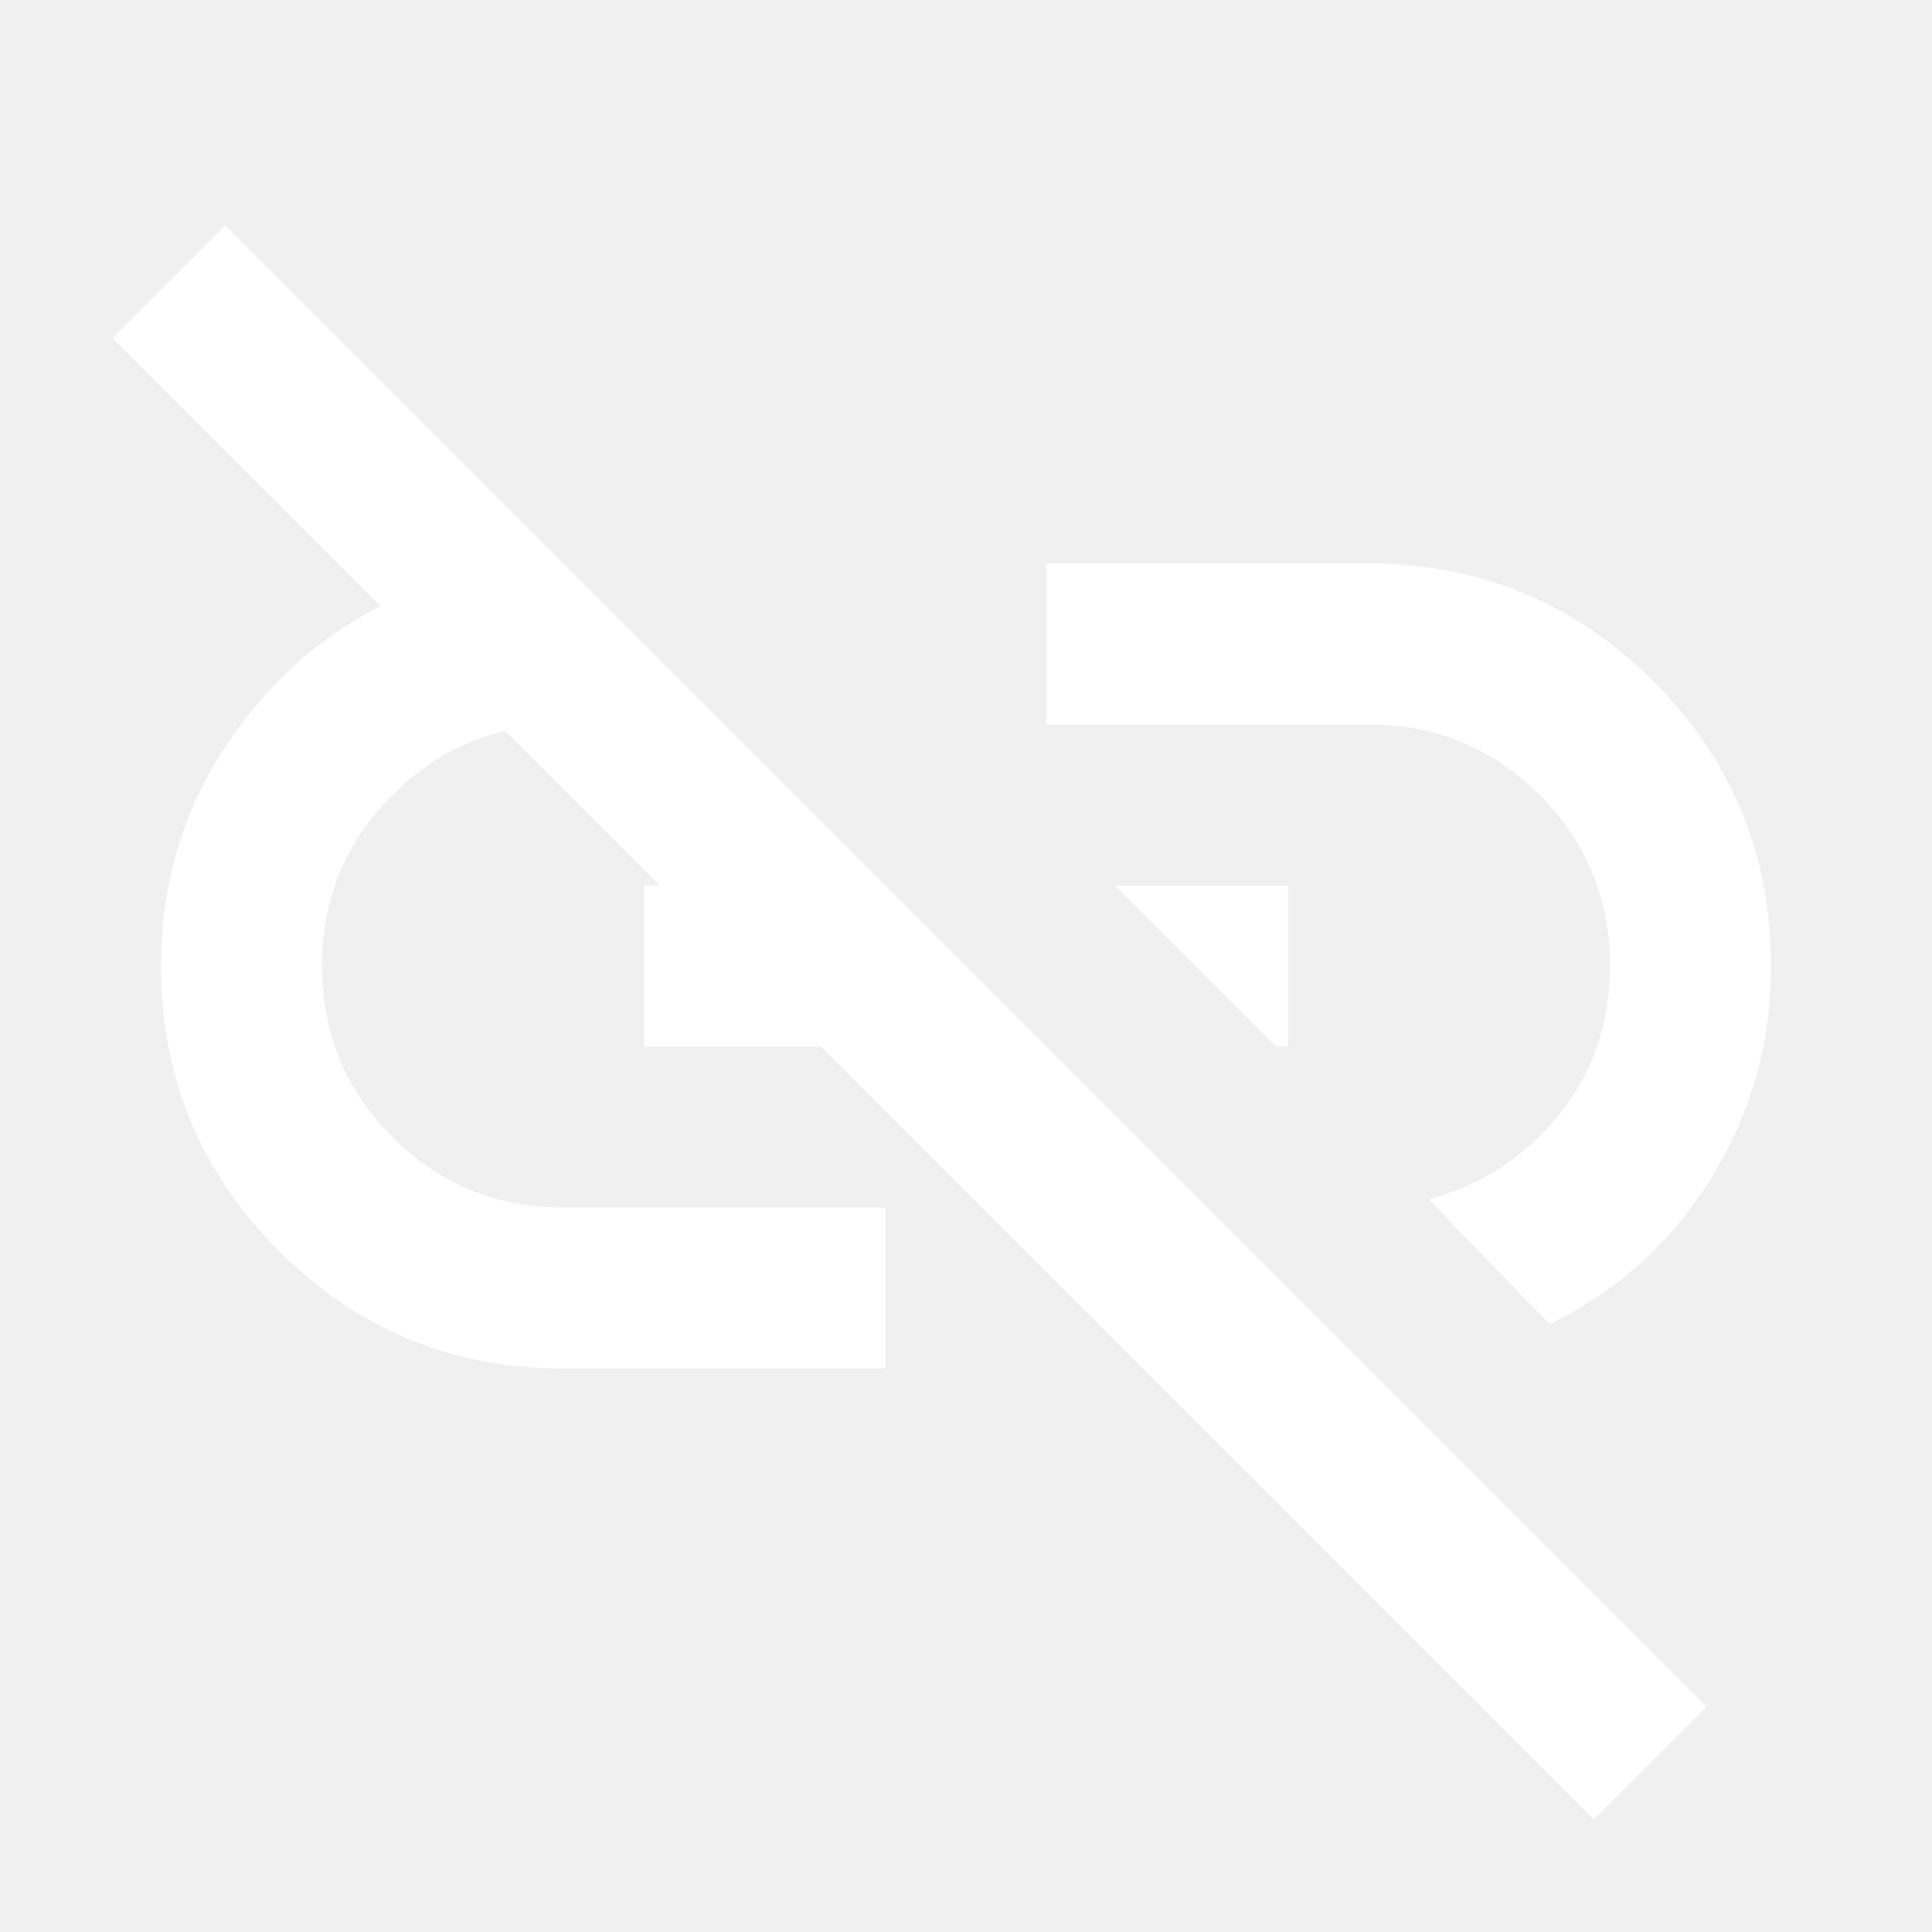
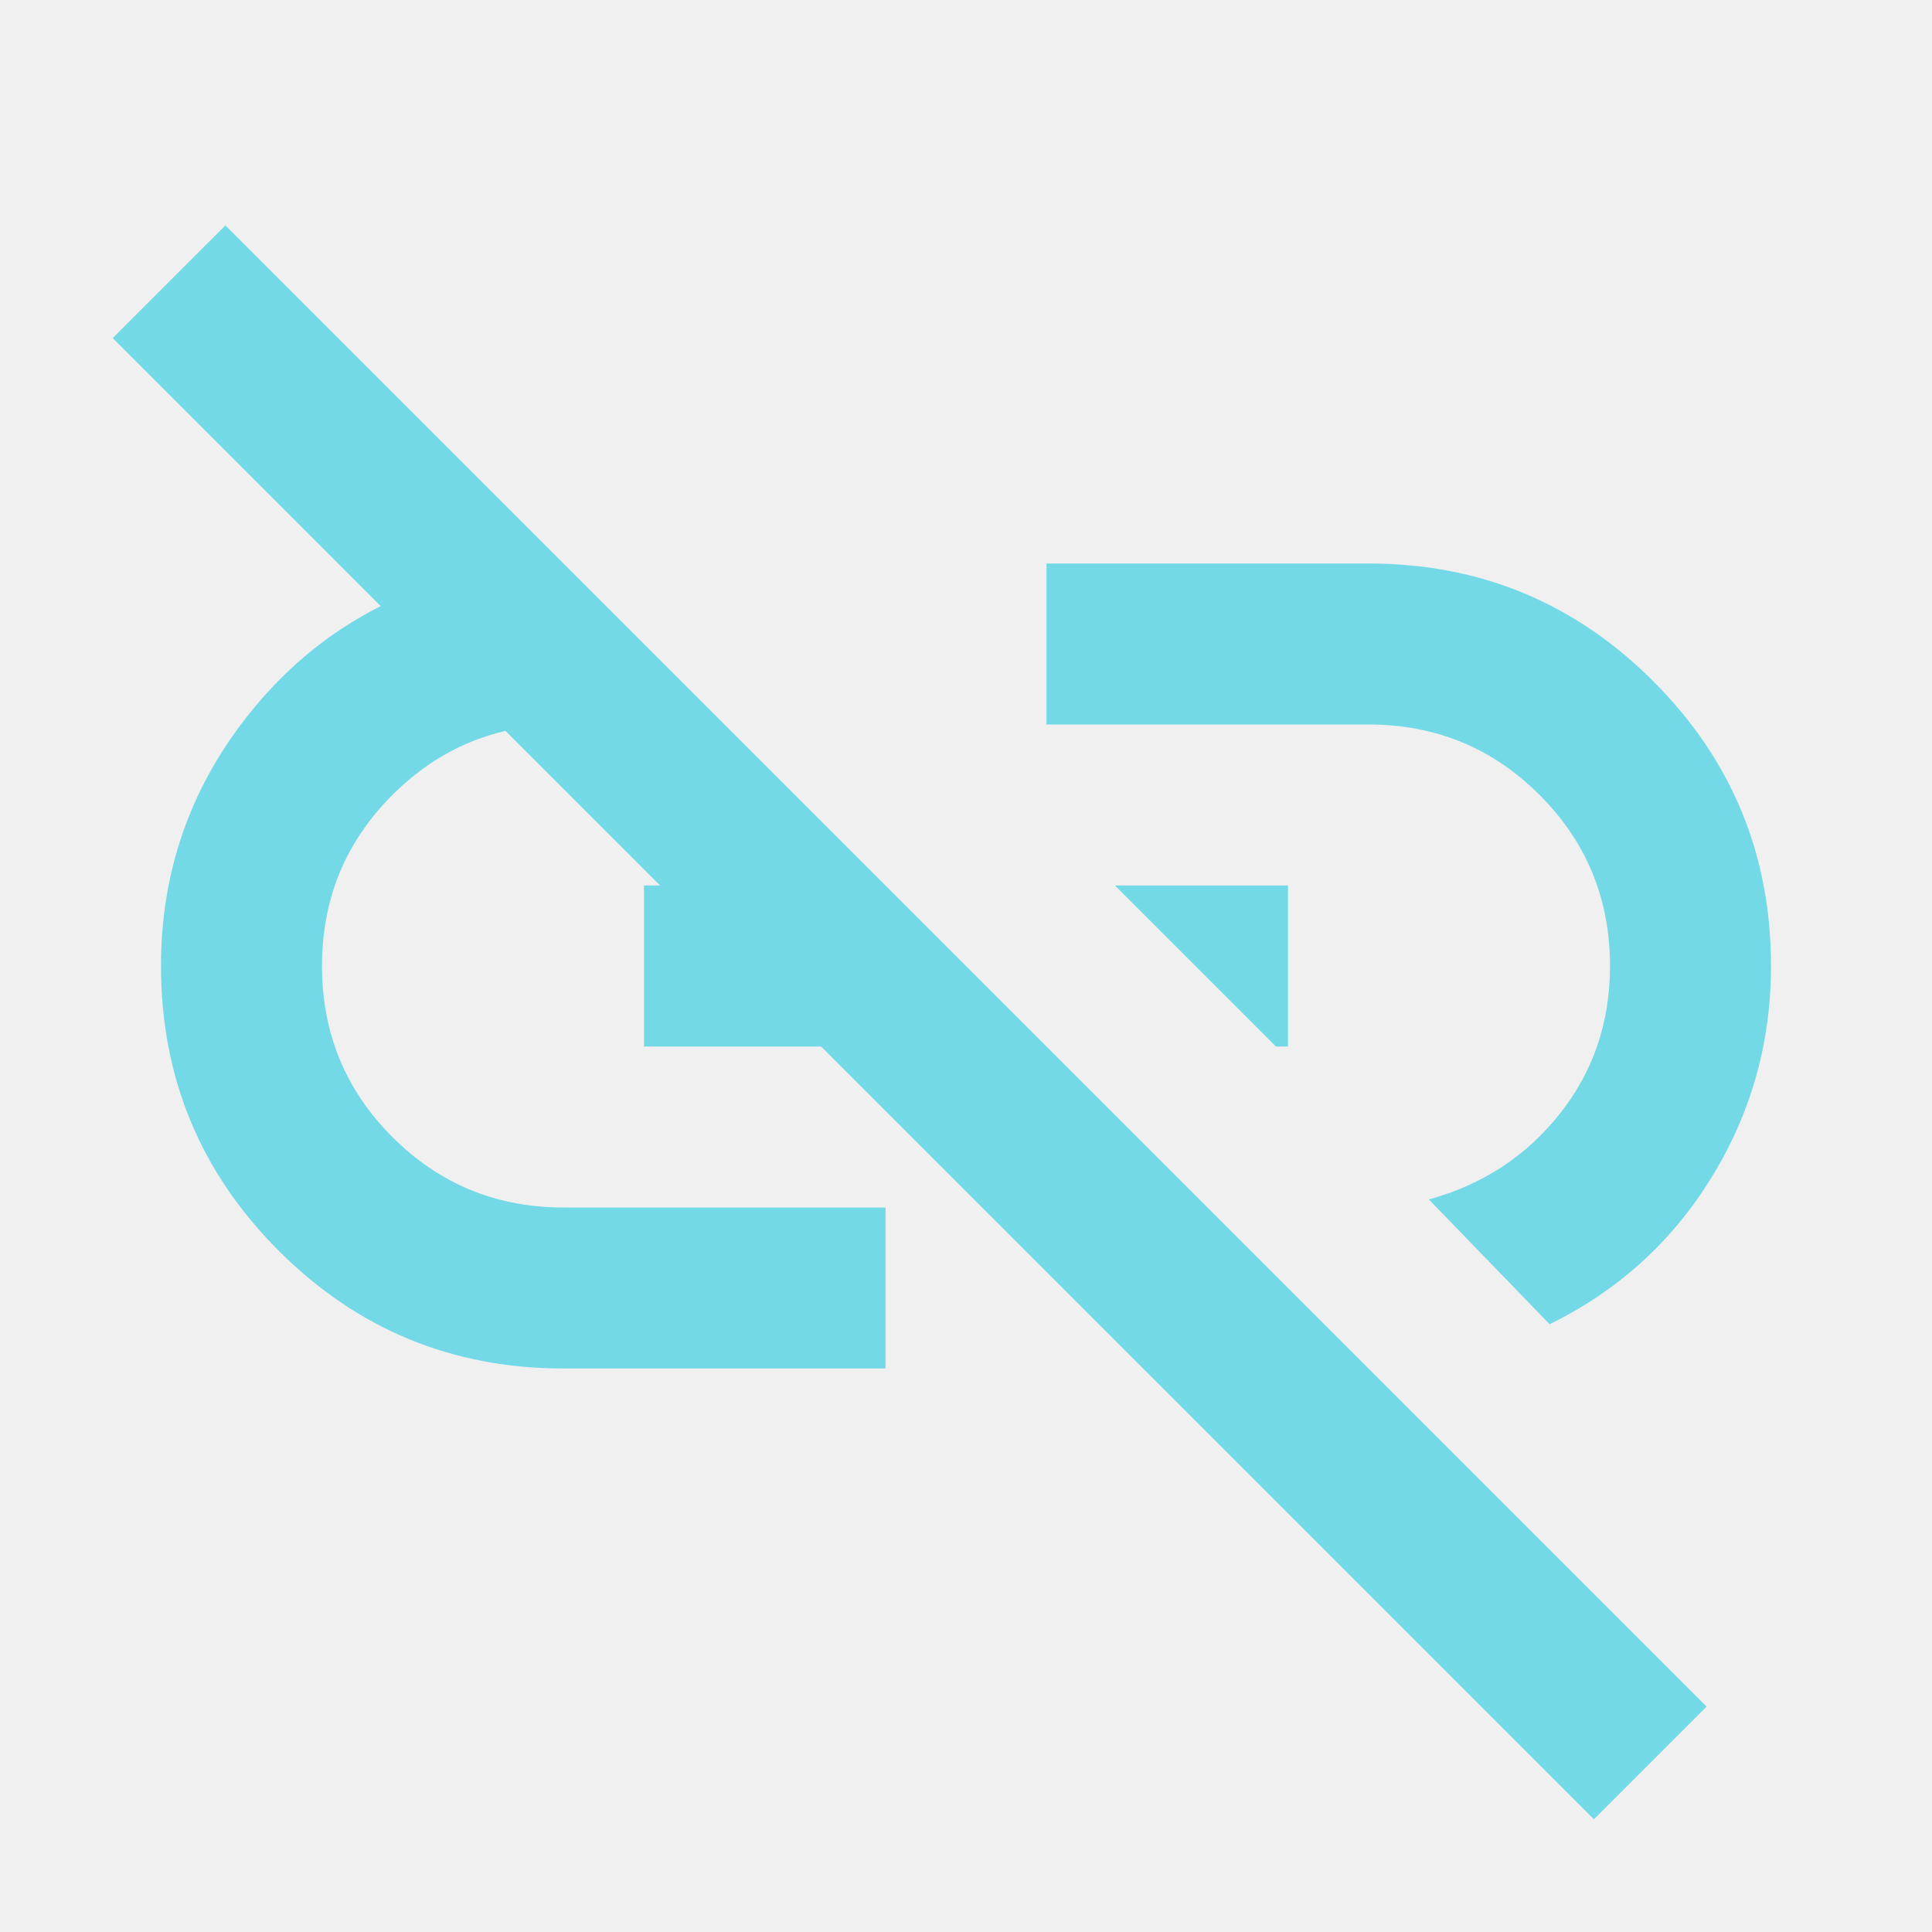
- <svg xmlns="http://www.w3.org/2000/svg" height="24px" viewBox="0 -960 960 960" width="24px" fill="#ffffff">
+ <svg xmlns="http://www.w3.org/2000/svg" height="24px" viewBox="0 -960 960 960" width="24px" fill="#74D9E7">
  <path d="m770-302-60-62q40-11 65-42.5t25-73.5q0-50-35-85t-85-35H520v-80h160q83 0 141.5 58.5T880-480q0 57-29.5 105T770-302ZM634-440l-80-80h86v80h-6ZM792-56 56-792l56-56 736 736-56 56ZM440-280H280q-83 0-141.5-58.5T80-480q0-69 42-123t108-71l74 74h-24q-50 0-85 35t-35 85q0 50 35 85t85 35h160v80ZM320-440v-80h65l79 80H320Z" />
</svg>
